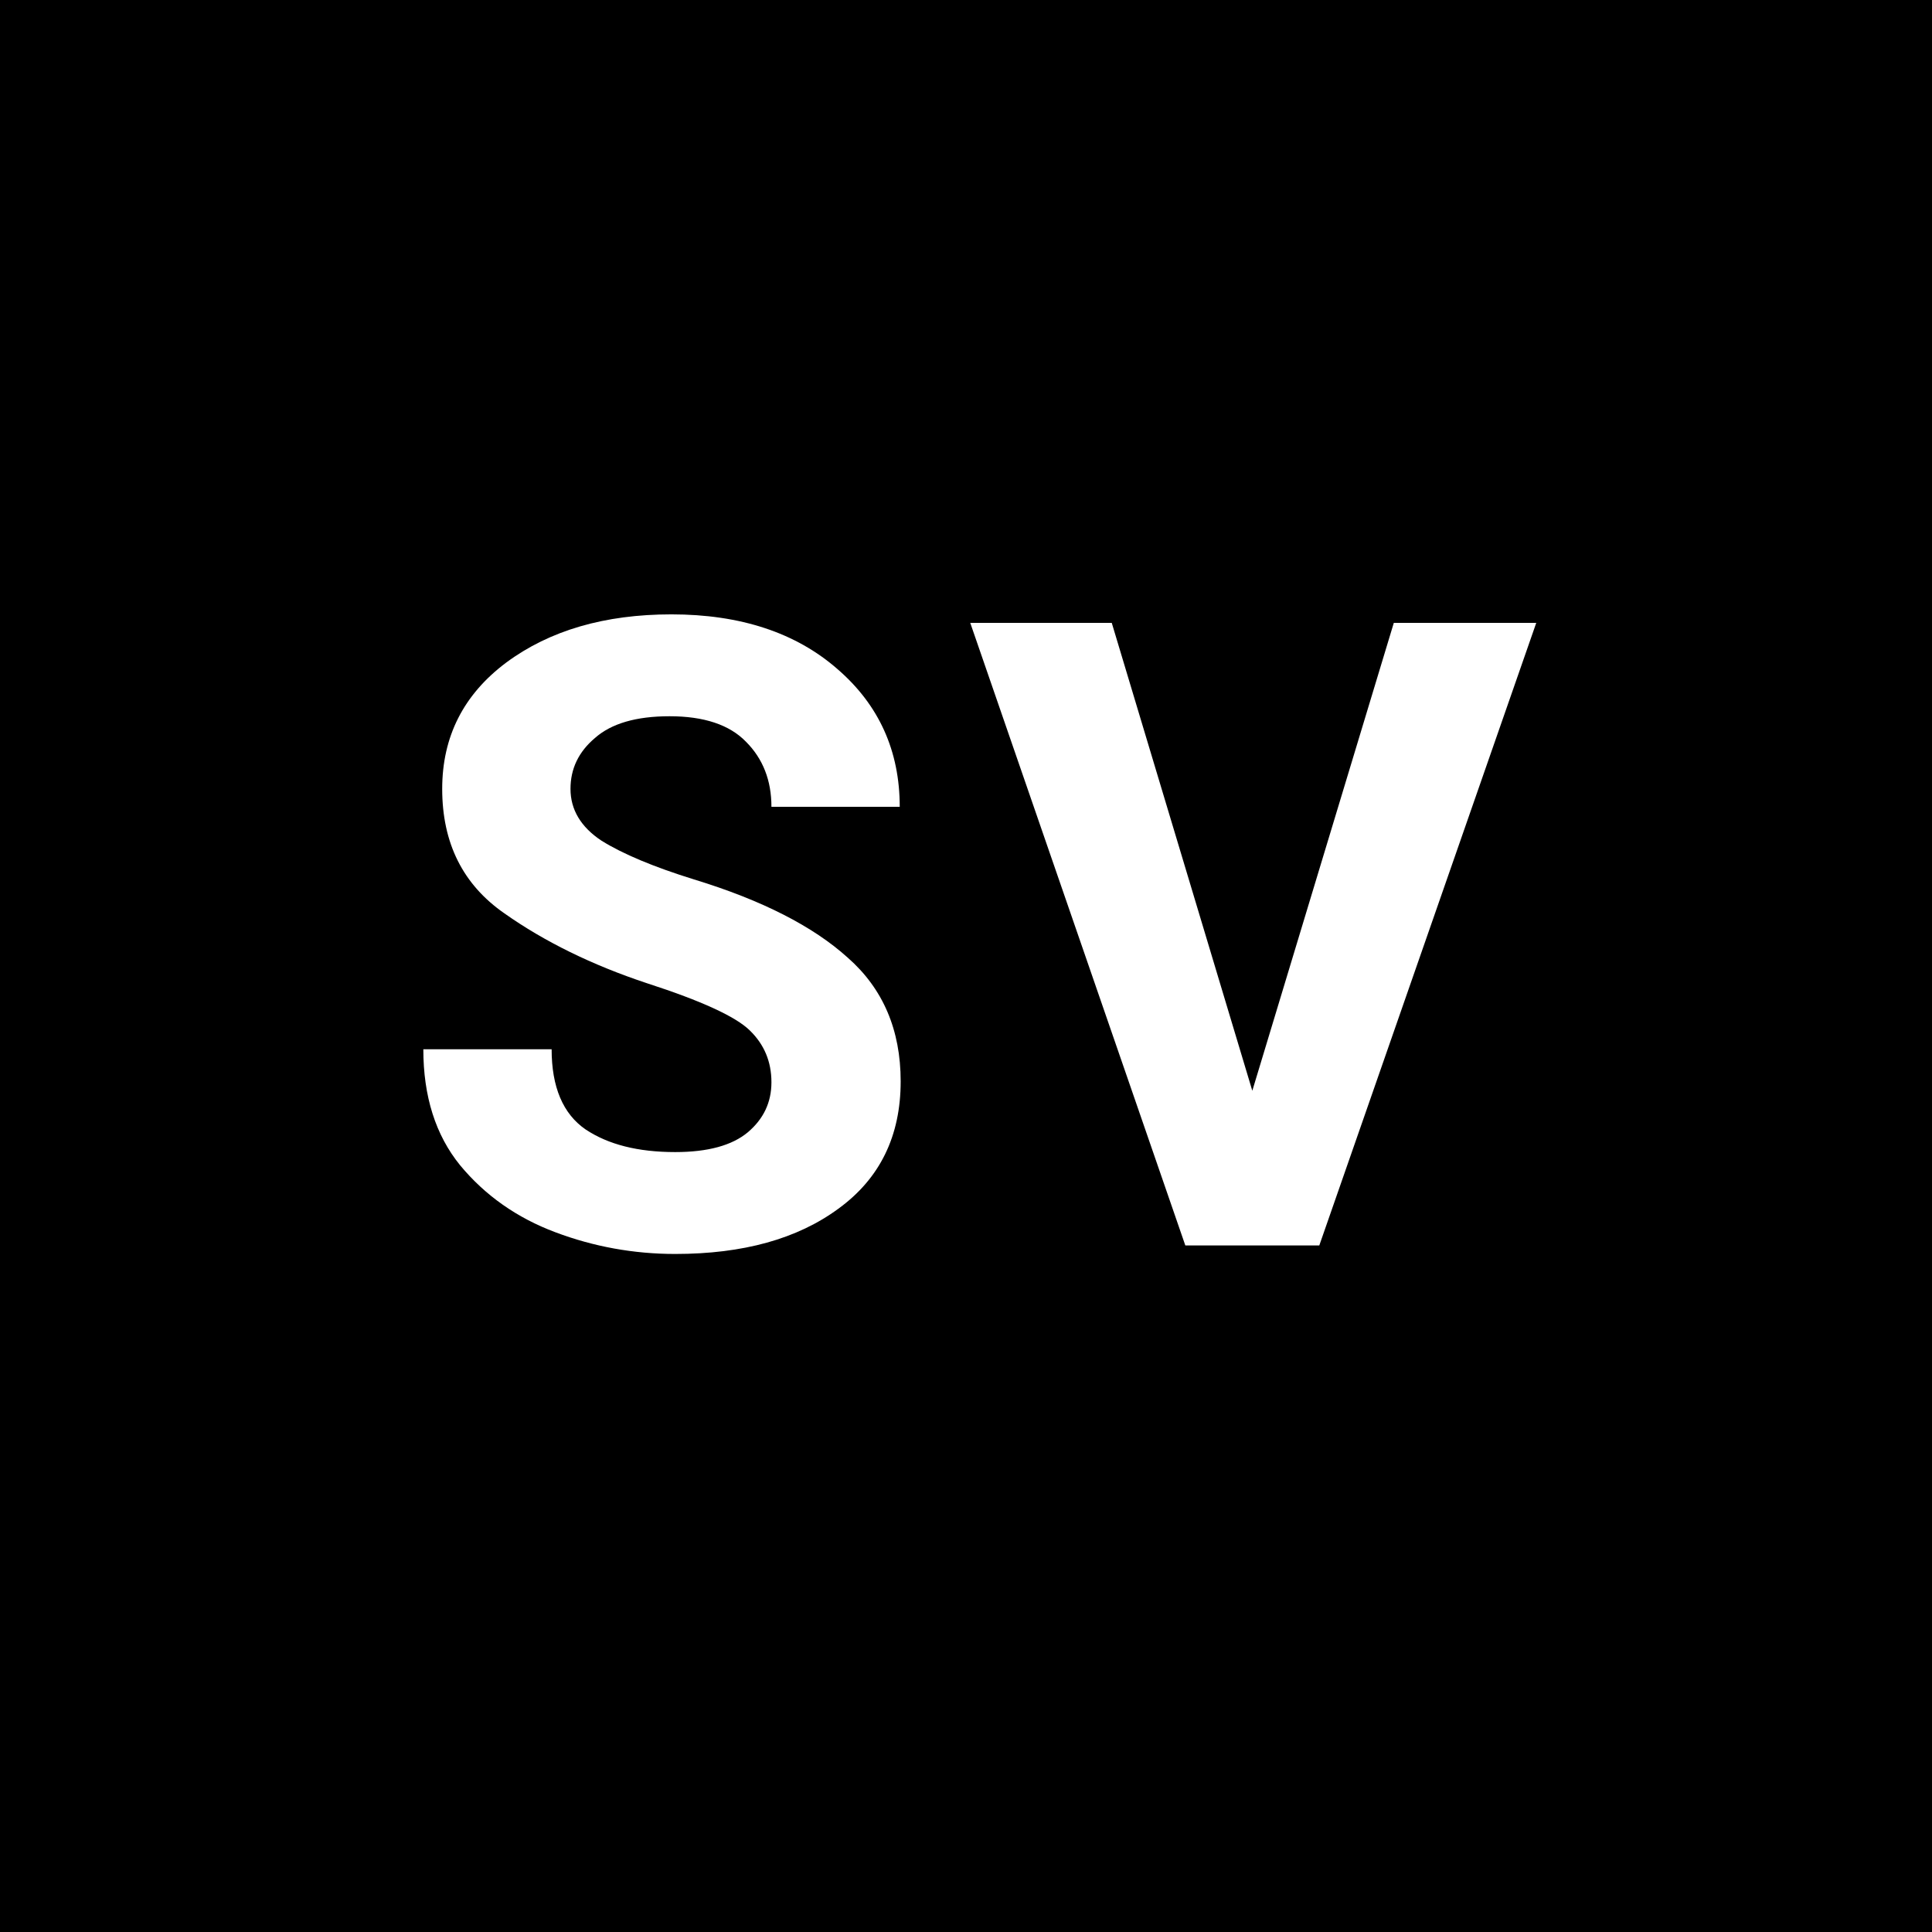
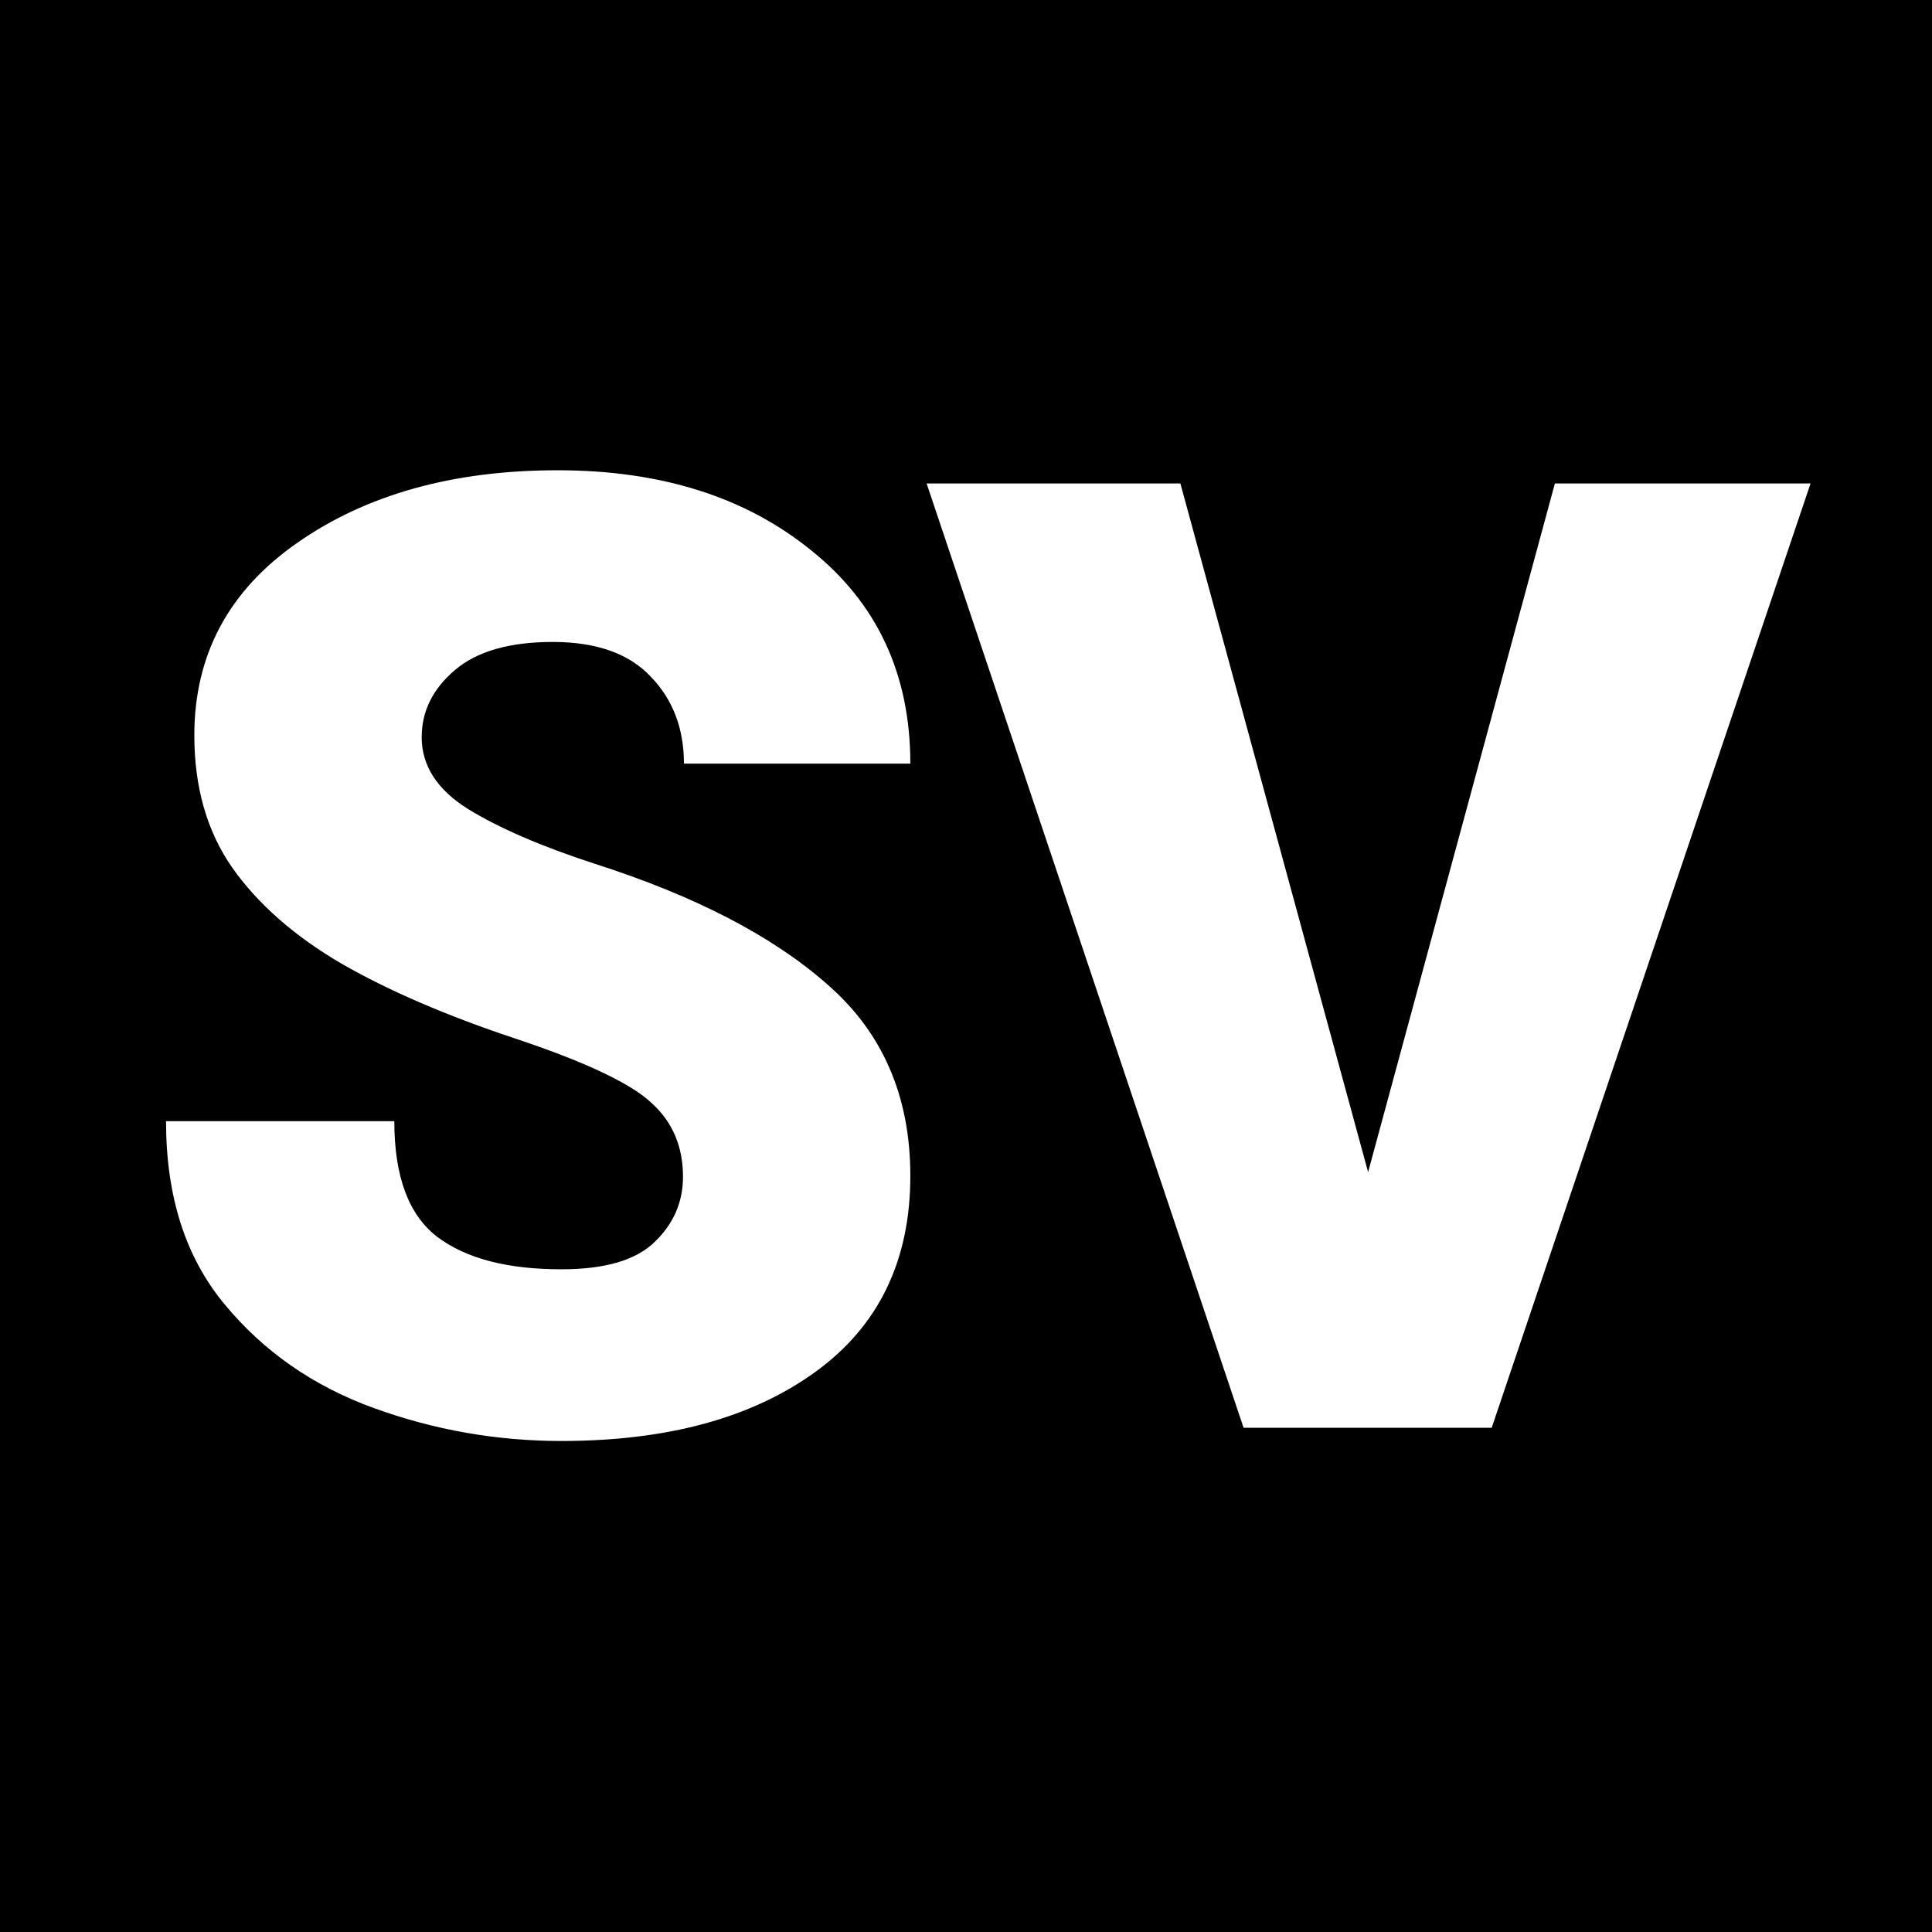
<svg xmlns="http://www.w3.org/2000/svg" viewBox="0 0 32 32" width="32" height="32">
  <rect width="32" height="32" fill="#000000" />
-   <text x="50%" y="52%" dominant-baseline="middle" text-anchor="middle" fill="#FFFFFF" font-family="system-ui, -apple-system, BlinkMacSystemFont, 'Segoe UI', Roboto, 'Helvetica Neue', Arial, sans-serif" font-size="14.5" font-weight="700" letter-spacing="0.04em">SV</text>
+   <text x="50%" y="55%" dominant-baseline="middle" text-anchor="middle" fill="#FFFFFF" font-family="system-ui, -apple-system, BlinkMacSystemFont, 'Segoe UI', Roboto, 'Helvetica Neue', Arial, sans-serif" font-size="22" font-weight="900" letter-spacing="-0.02em">SV</text>
</svg>
